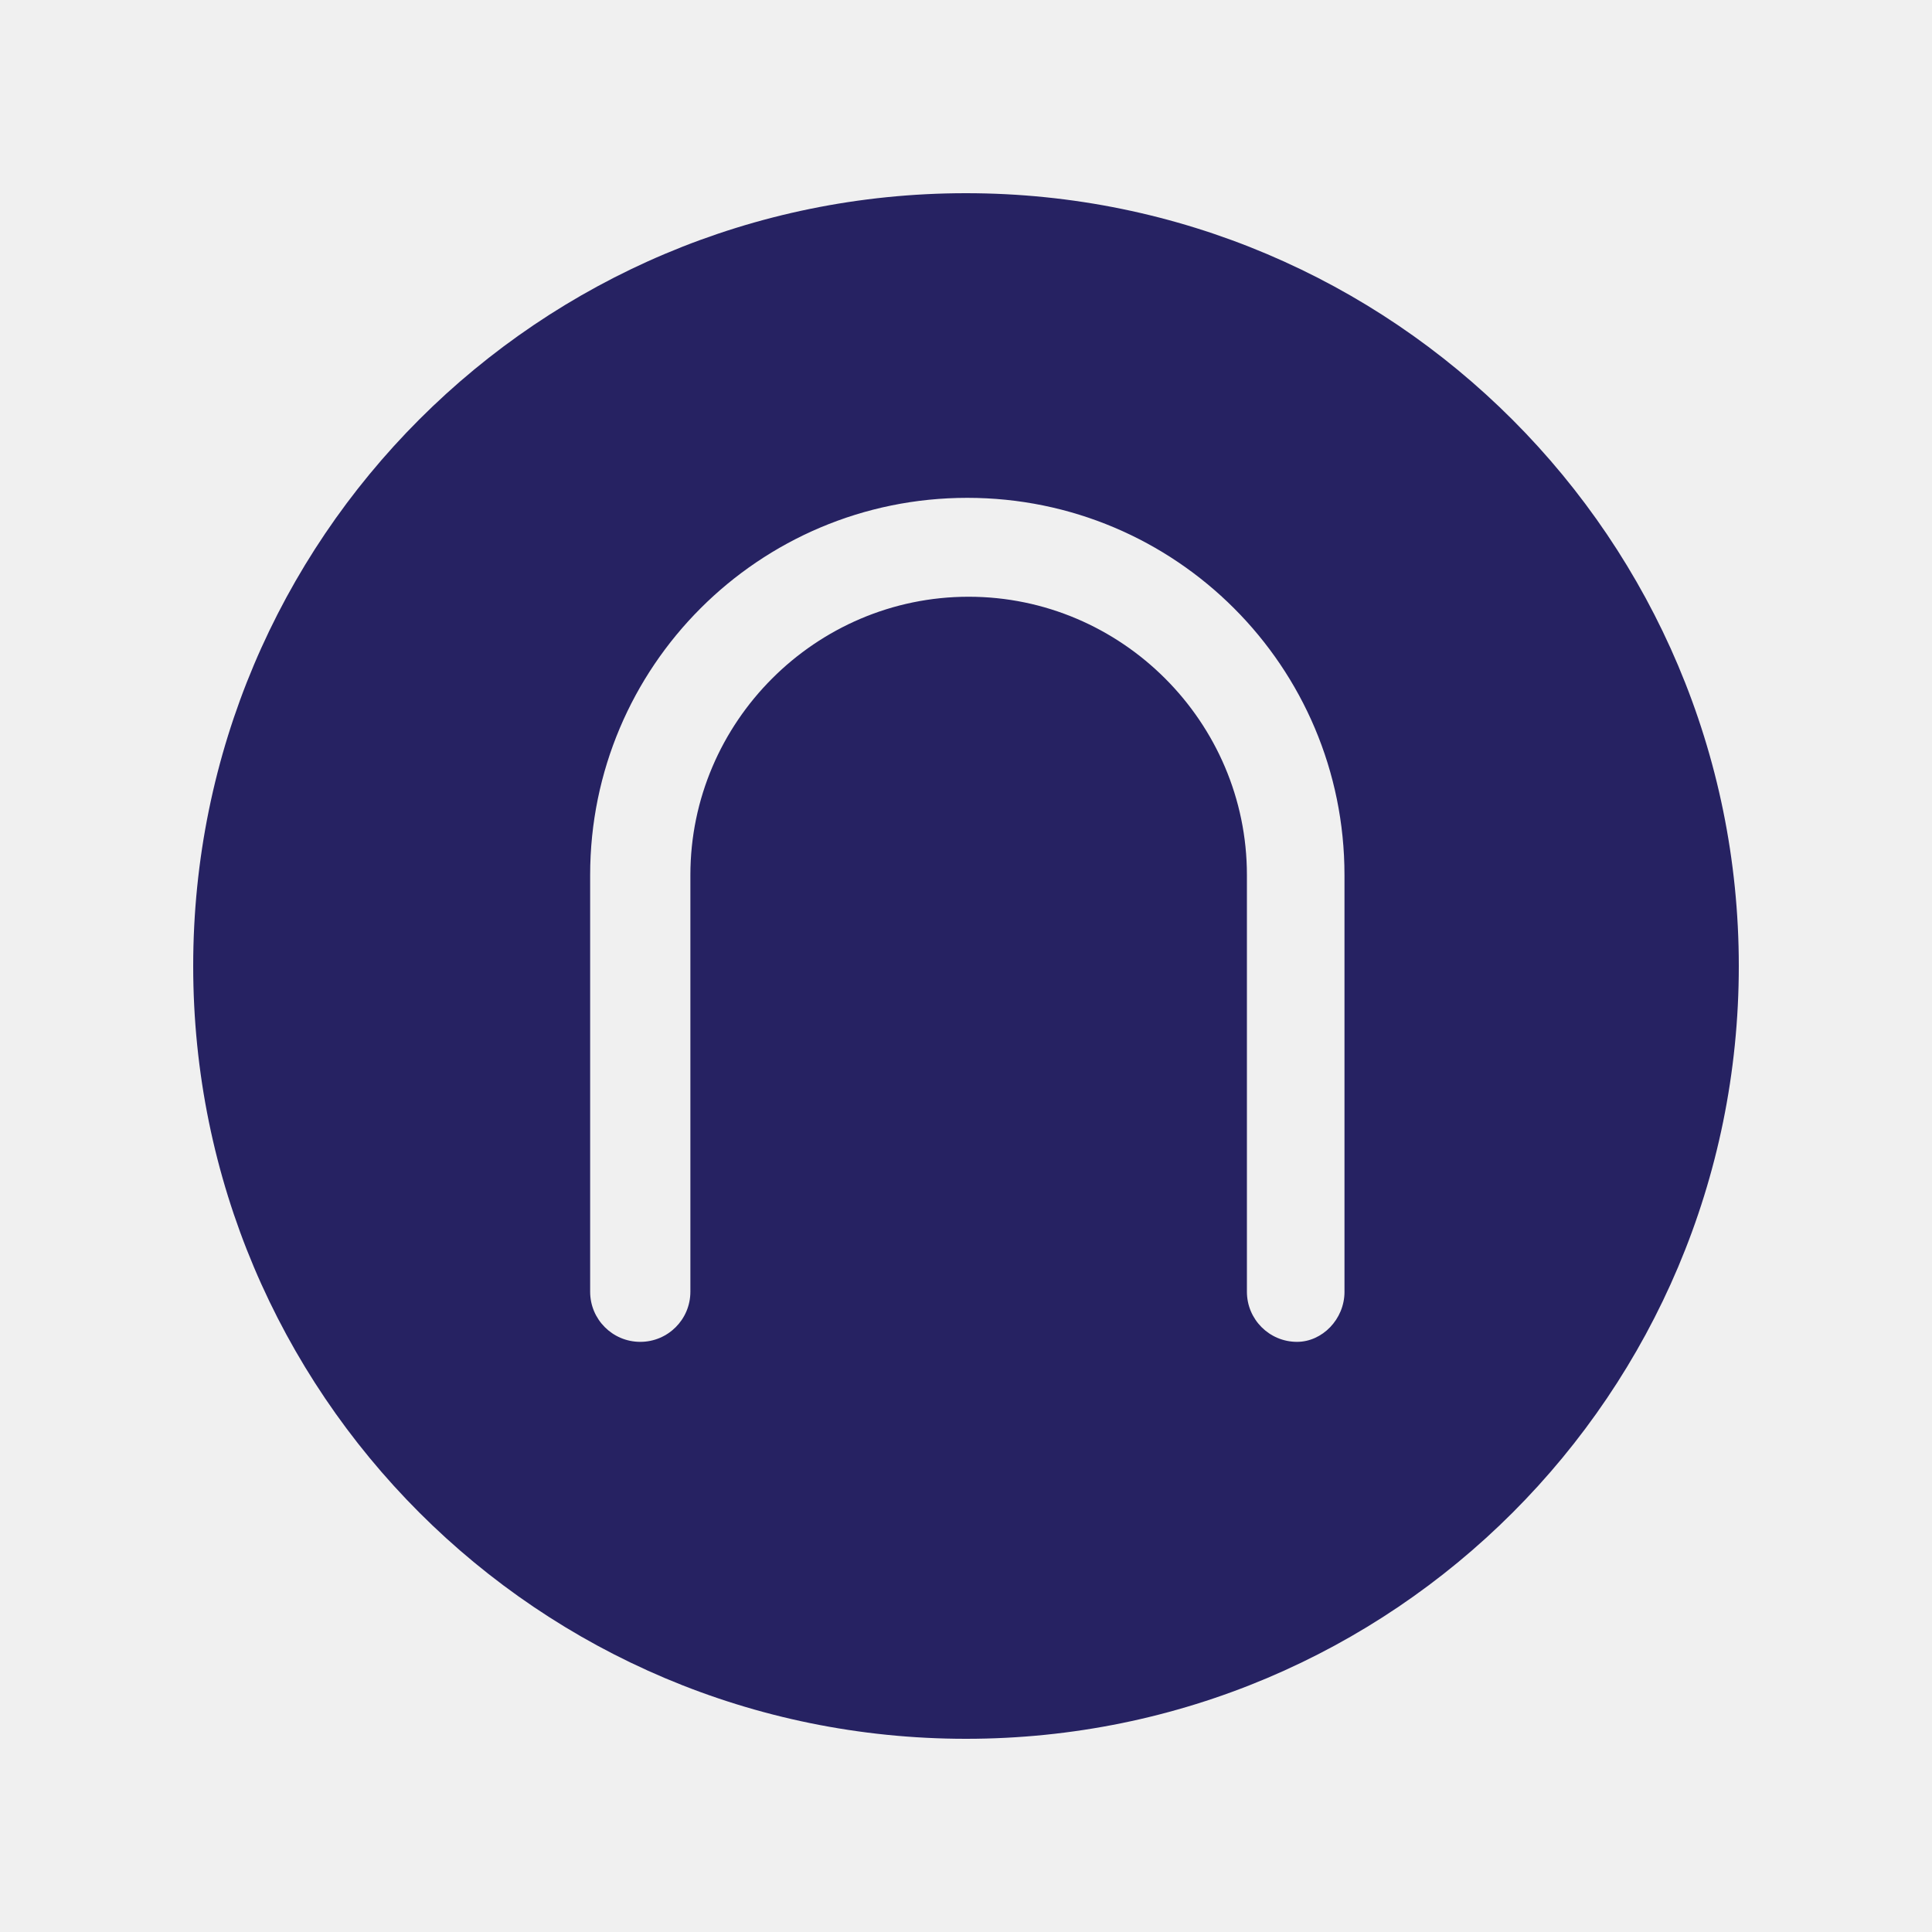
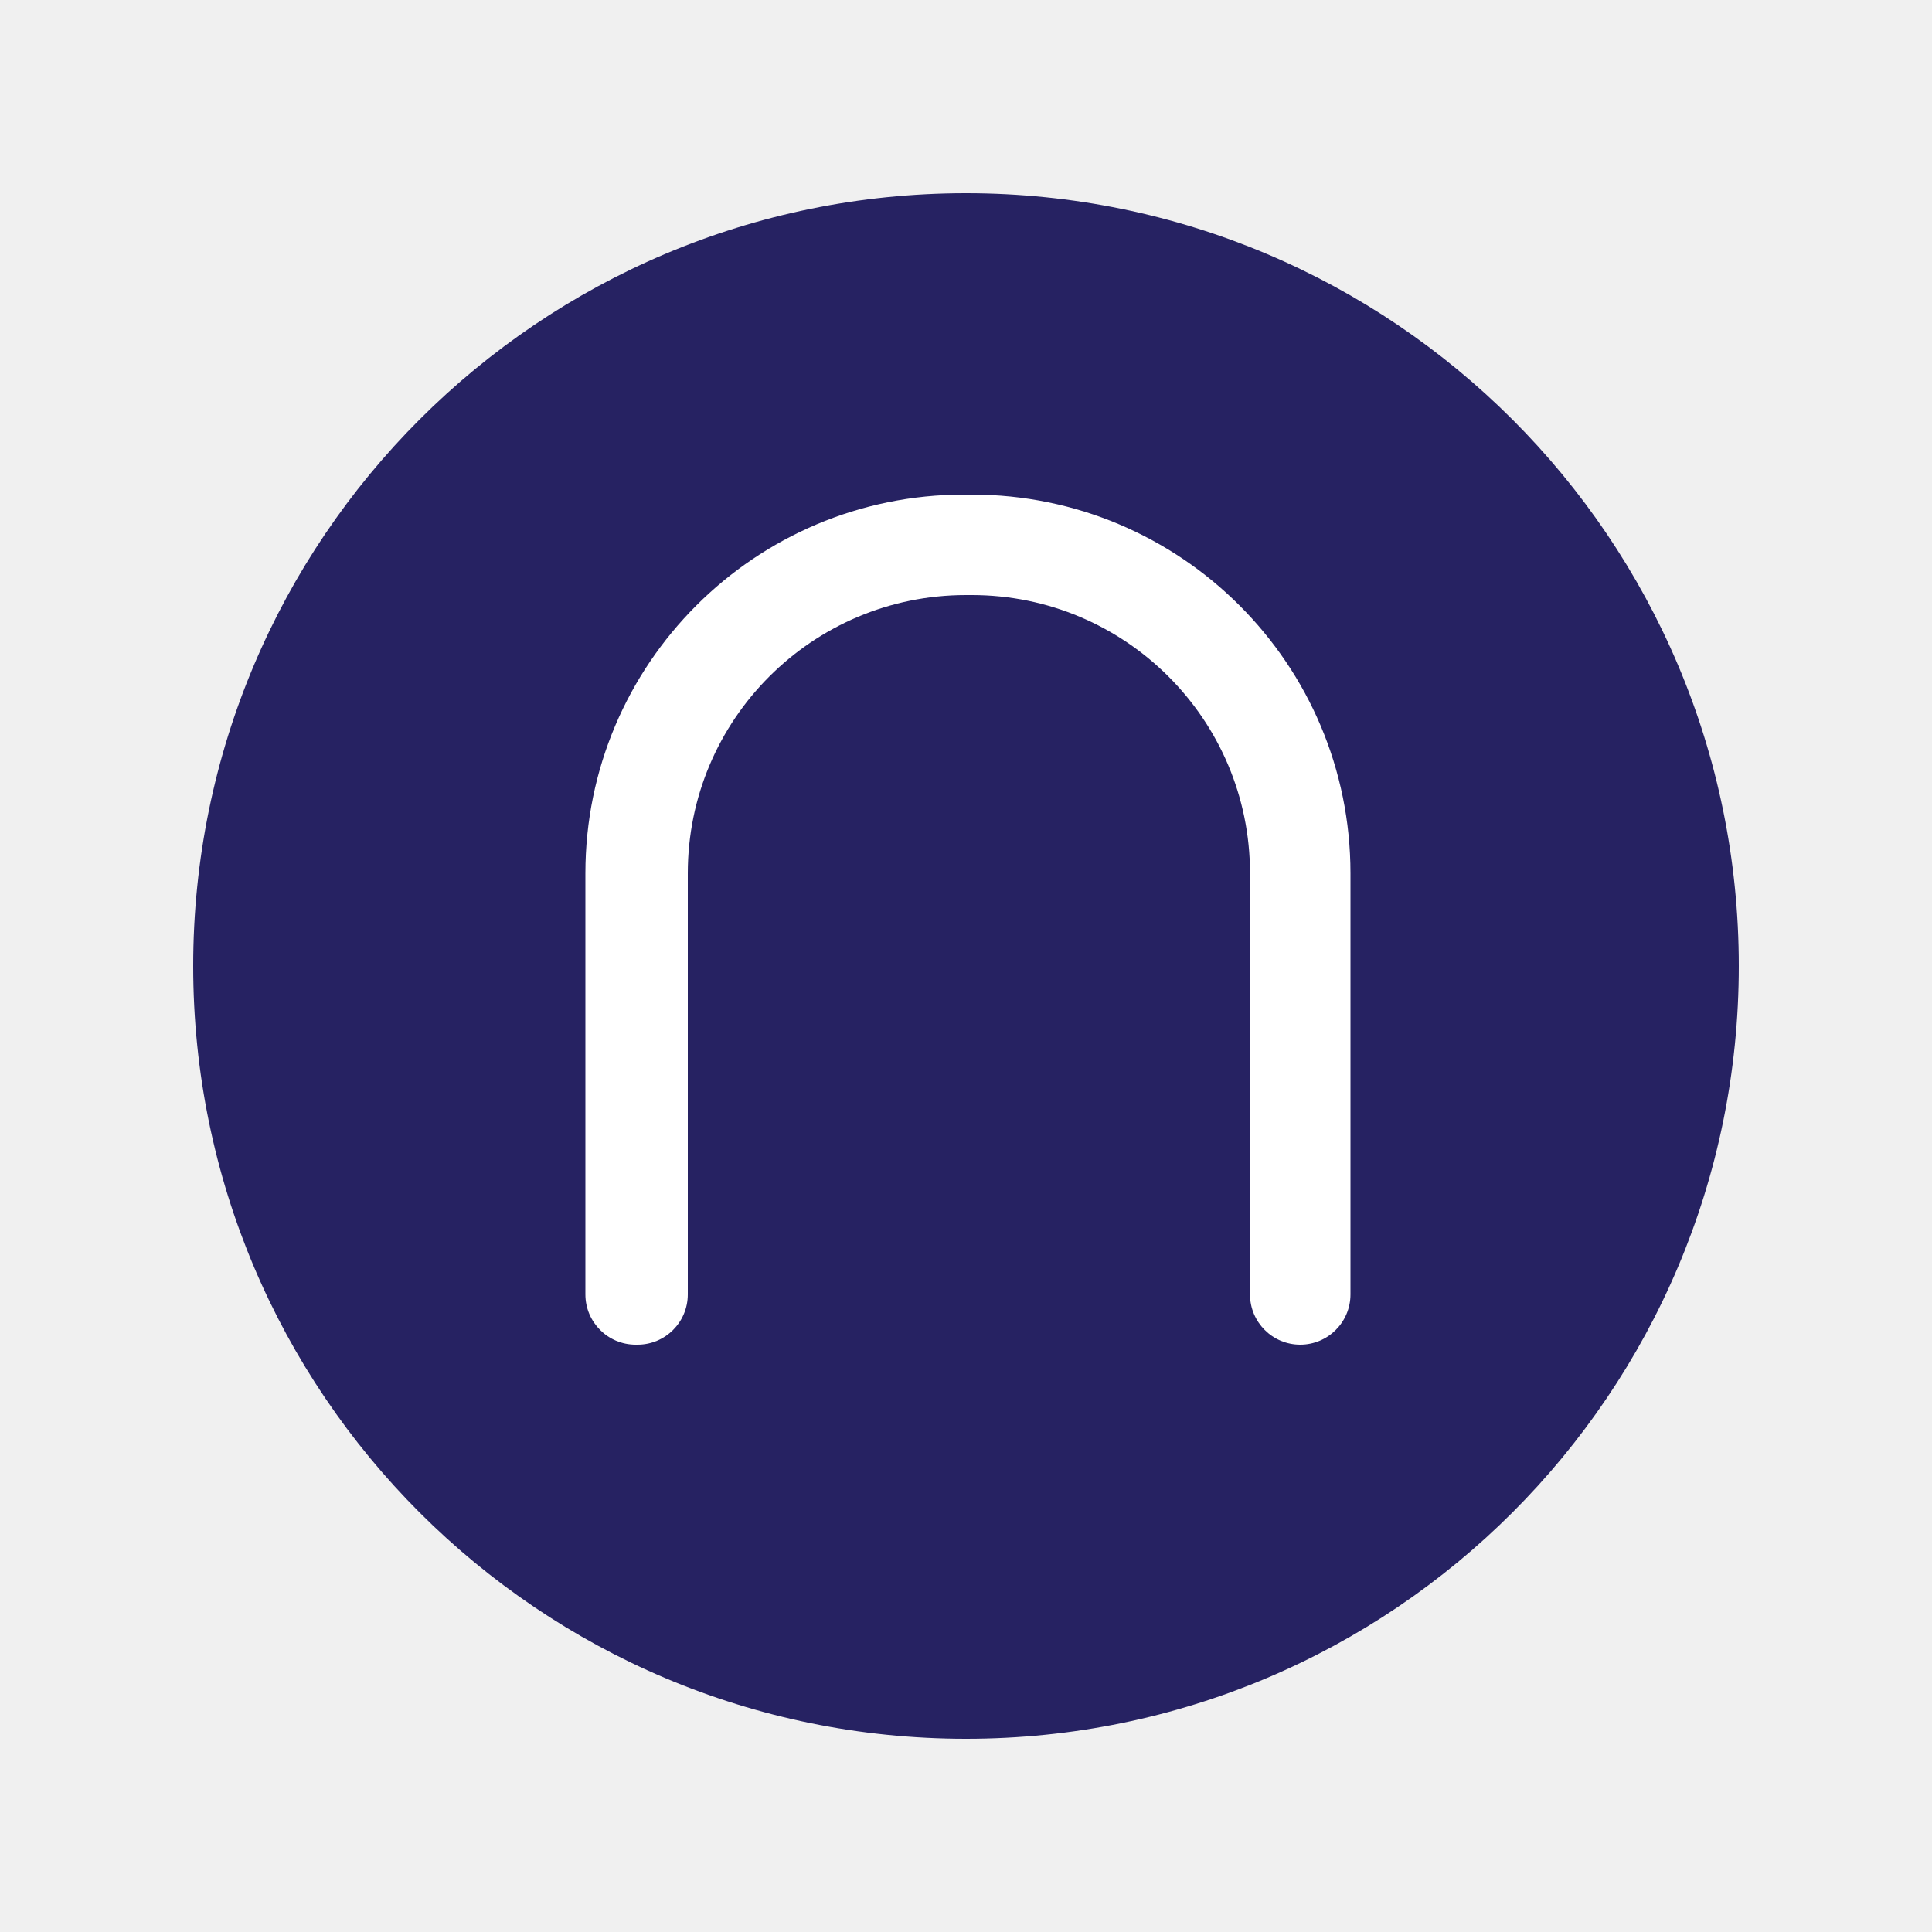
<svg xmlns="http://www.w3.org/2000/svg" version="1.1" viewBox="0 0 100 100">
-   <path d="m90 50c0 22.116-17.884 40-40 40-22.116 0-40-17.884-40-40 0-22.116 17.884-40 40-40 22.116 0 40 17.952 40 40zm-20.41 16.86v-21.57c0-10.785-8.737-19.522-19.522-19.522-10.785 0-19.522 8.737-19.522 19.522v21.57c0 1.433 1.161 2.594 2.594 2.594 1.433 0 2.594-1.16 2.594-2.594v-21.57c0-7.918 6.484-14.403 14.403-14.403 7.918 0 14.403 6.485 14.403 14.403v21.57c0 1.433 1.161 2.594 2.594 2.594 1.297 0 2.457-1.16 2.457-2.594z" fill="#262262" />
+   <circle fill="#262262" cx="50" cy="50" r="40" />
+   <path fill="#fff" d="M33,69.6h0c1.436,0,2.6-1.164,2.6-2.6v-21.8c0-7.953,6.447-14.4,14.4-14.4h.3c7.953,0,14.4,6.447,14.4,14.4v21.8c0,1.436,1.164,2.6,2.6,2.6h0c1.436,0,2.6-1.164,2.6-2.6v-21.8c0-10.825-8.775-19.6-19.6-19.6h-.4c-10.825,0-19.6,8.775-19.6,19.6v21.8c0,1.436,1.164,2.6,2.6,2.6Z" />
</svg>
